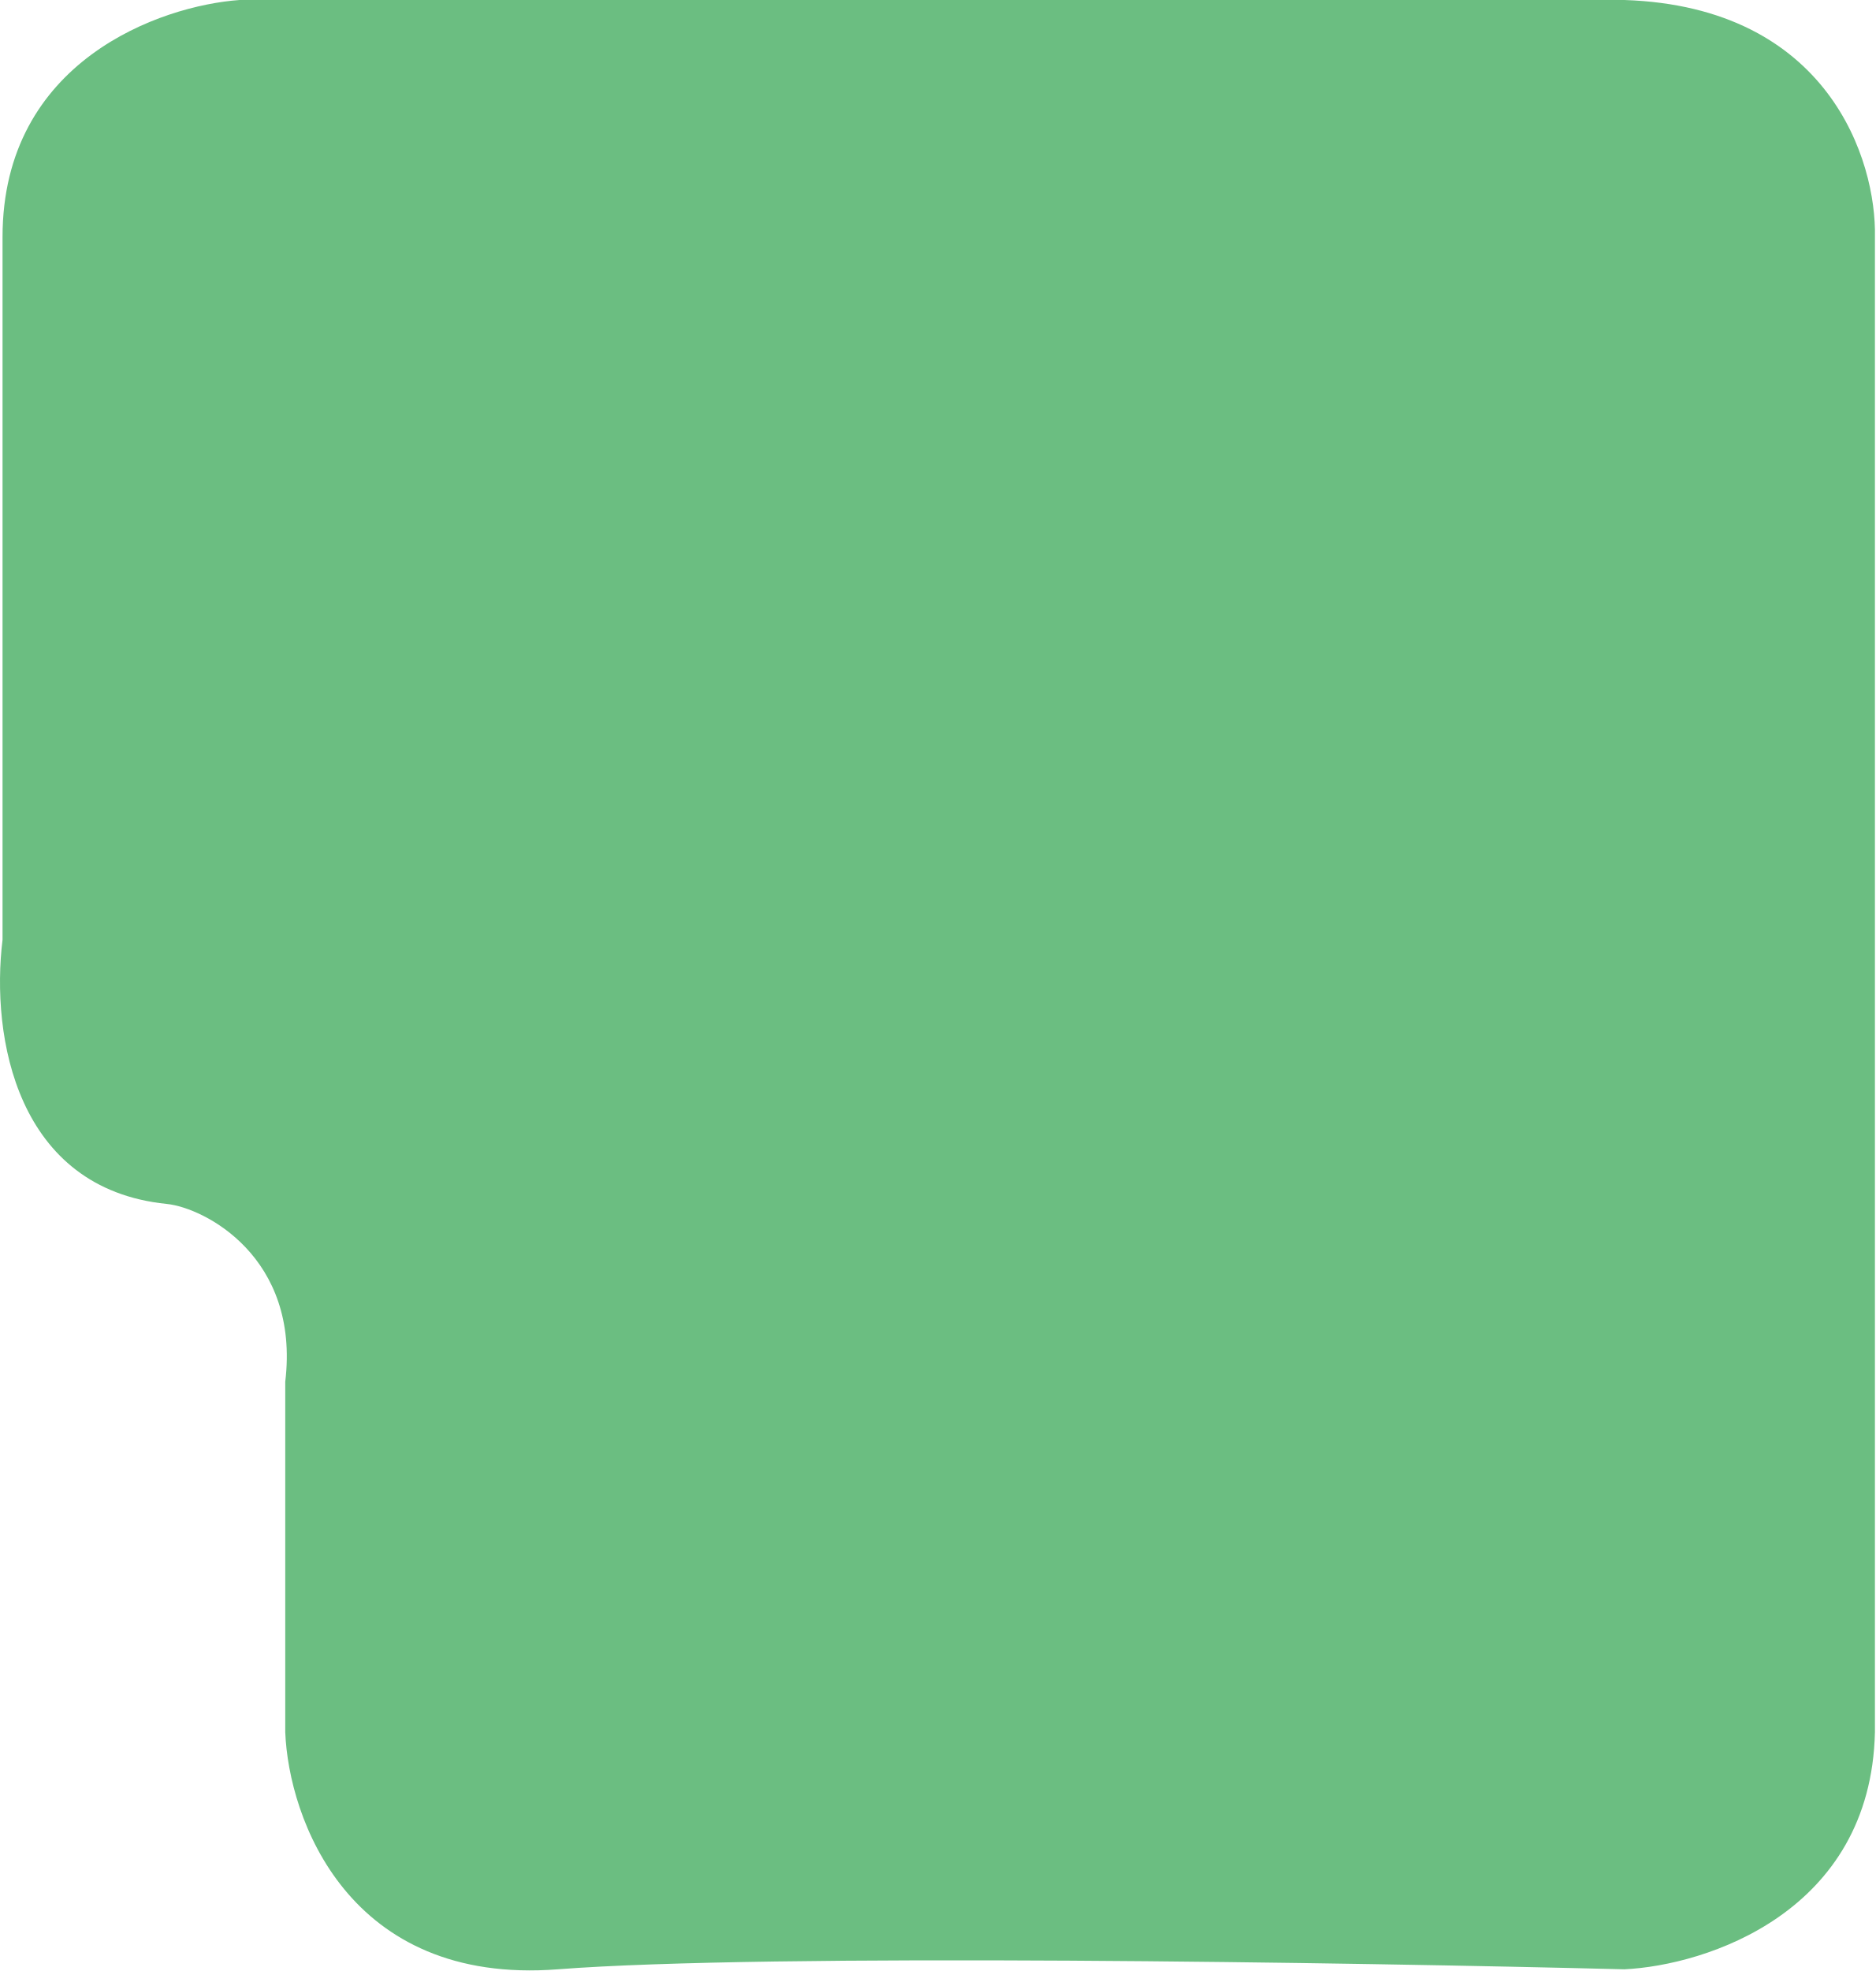
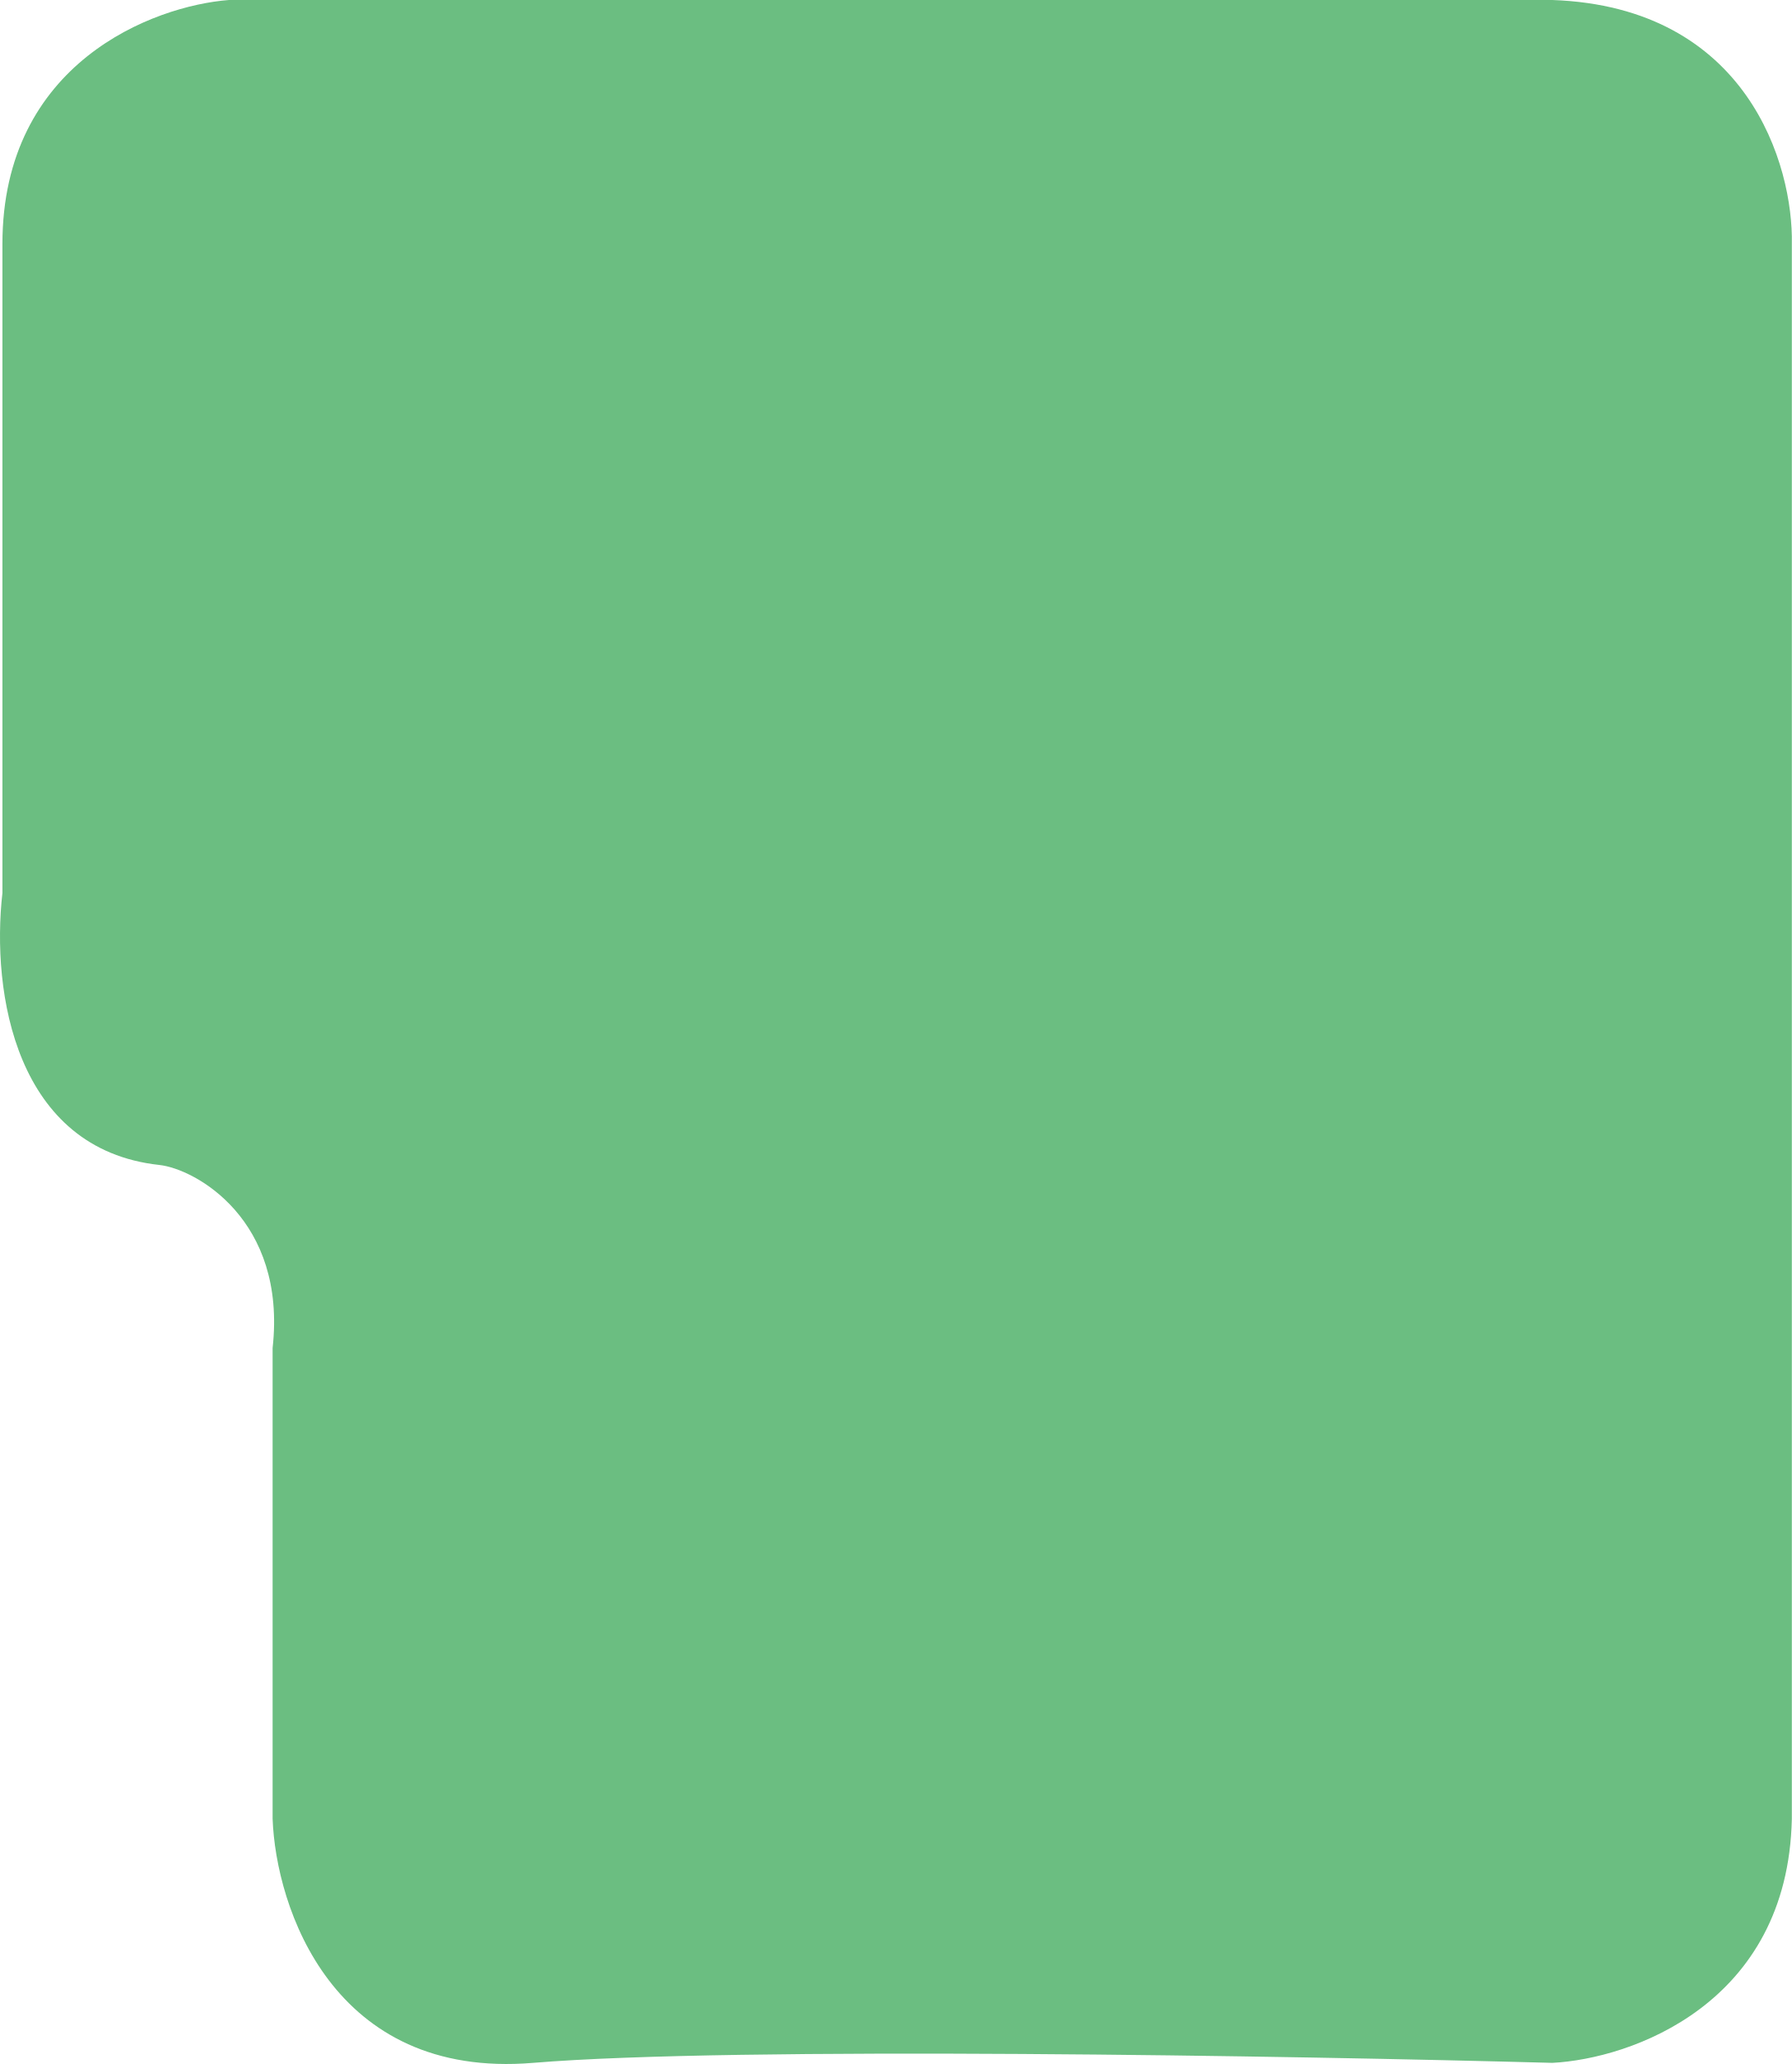
- <svg xmlns="http://www.w3.org/2000/svg" width="554" height="582" viewBox="0 0 554 582" fill="none">
-   <path d="M49.248 355.5C4.845 351 -2.752 306.167 0.748 277.5V70C0.748 18 47.414 1.667 70.748 0H479.747C540.147 2 554.247 47.5 553.747 70V511.5C552.547 564.7 503.914 580.333 479.747 581.5C400.581 579.5 226.747 576.7 164.747 581.5C102.747 586.3 85.248 536.833 84.248 511.5V408C88.647 371.2 60.389 356.629 49.248 355.5Z" fill="#6BBE81" />
+ <svg xmlns="http://www.w3.org/2000/svg" width="554" height="638" viewBox="0 0 554 638" fill="none">
+   <path d="M49.269 360.102C4.847 355.253 -2.754 306.938 0.748 276.046V75.435C0.748 19.398 47.435 1.796 70.778 0H479.955C540.381 2.155 554.488 51.188 553.987 75.435V562.214C552.787 619.545 504.132 636.392 479.955 637.649C400.754 635.494 226.846 632.477 164.819 637.649C102.792 642.822 85.284 589.514 84.284 562.214V416.678C88.686 377.021 60.415 361.319 49.269 360.102Z" fill="#6BBE81" />
</svg>
